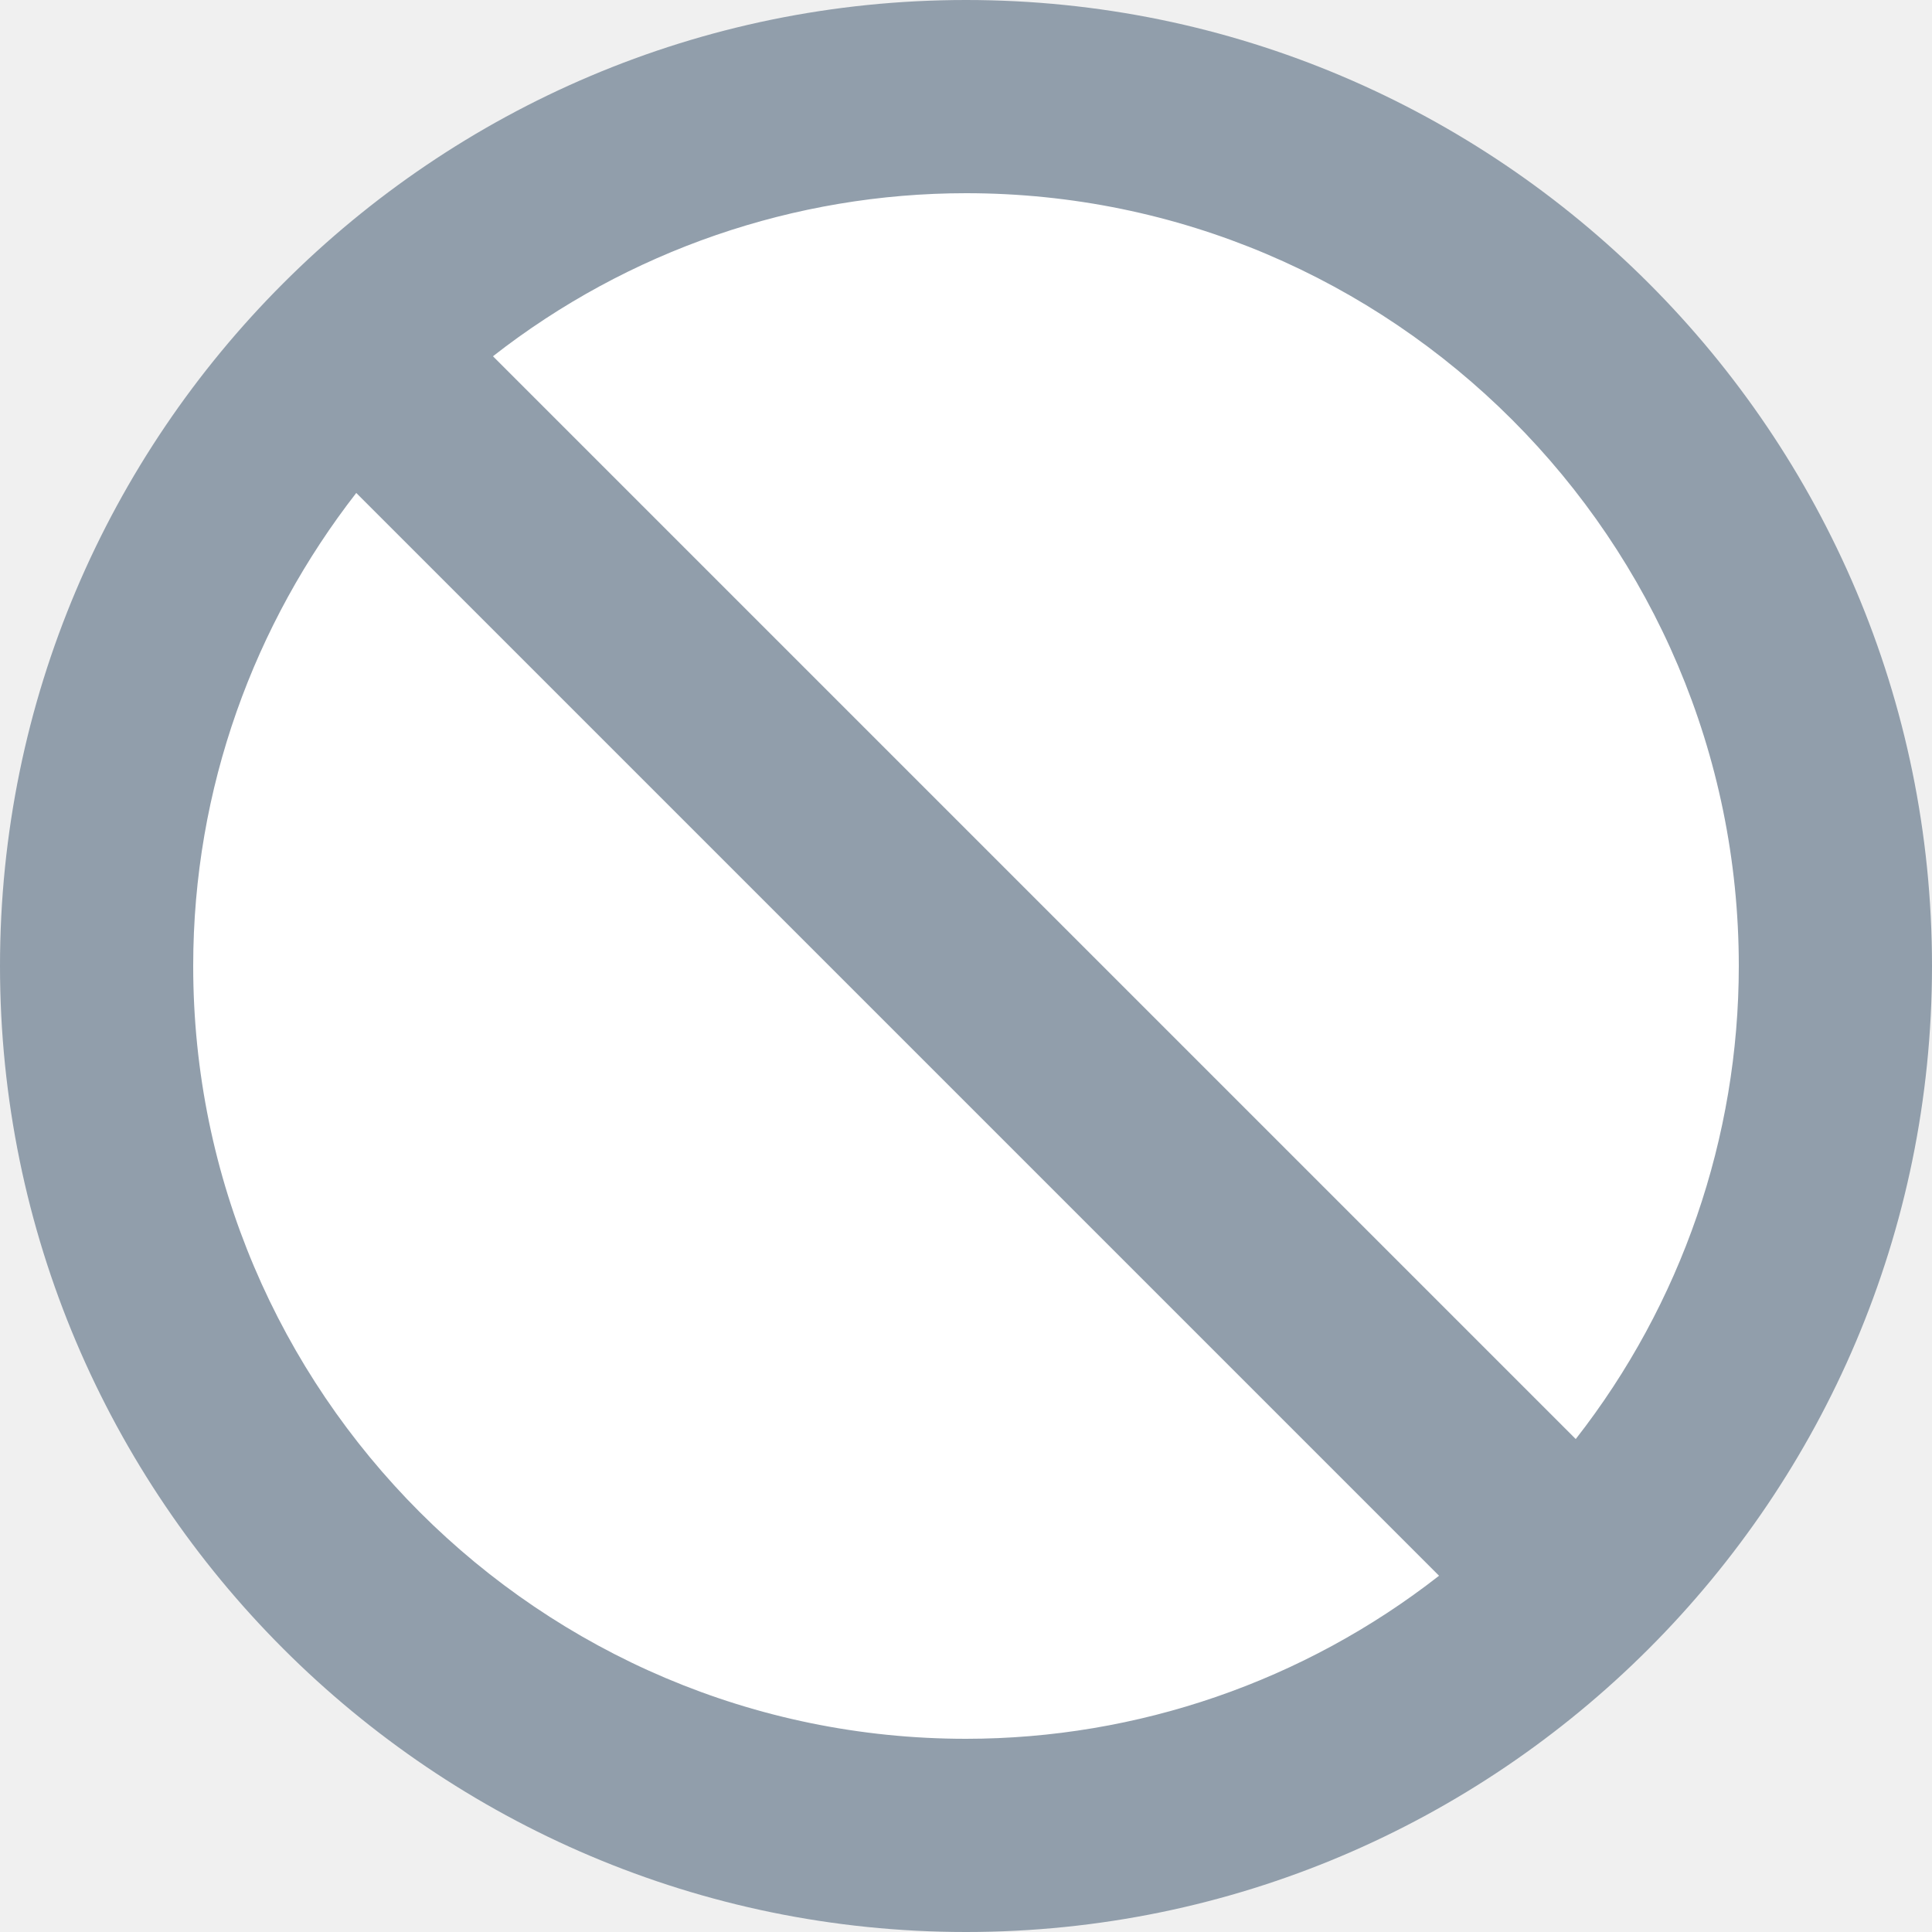
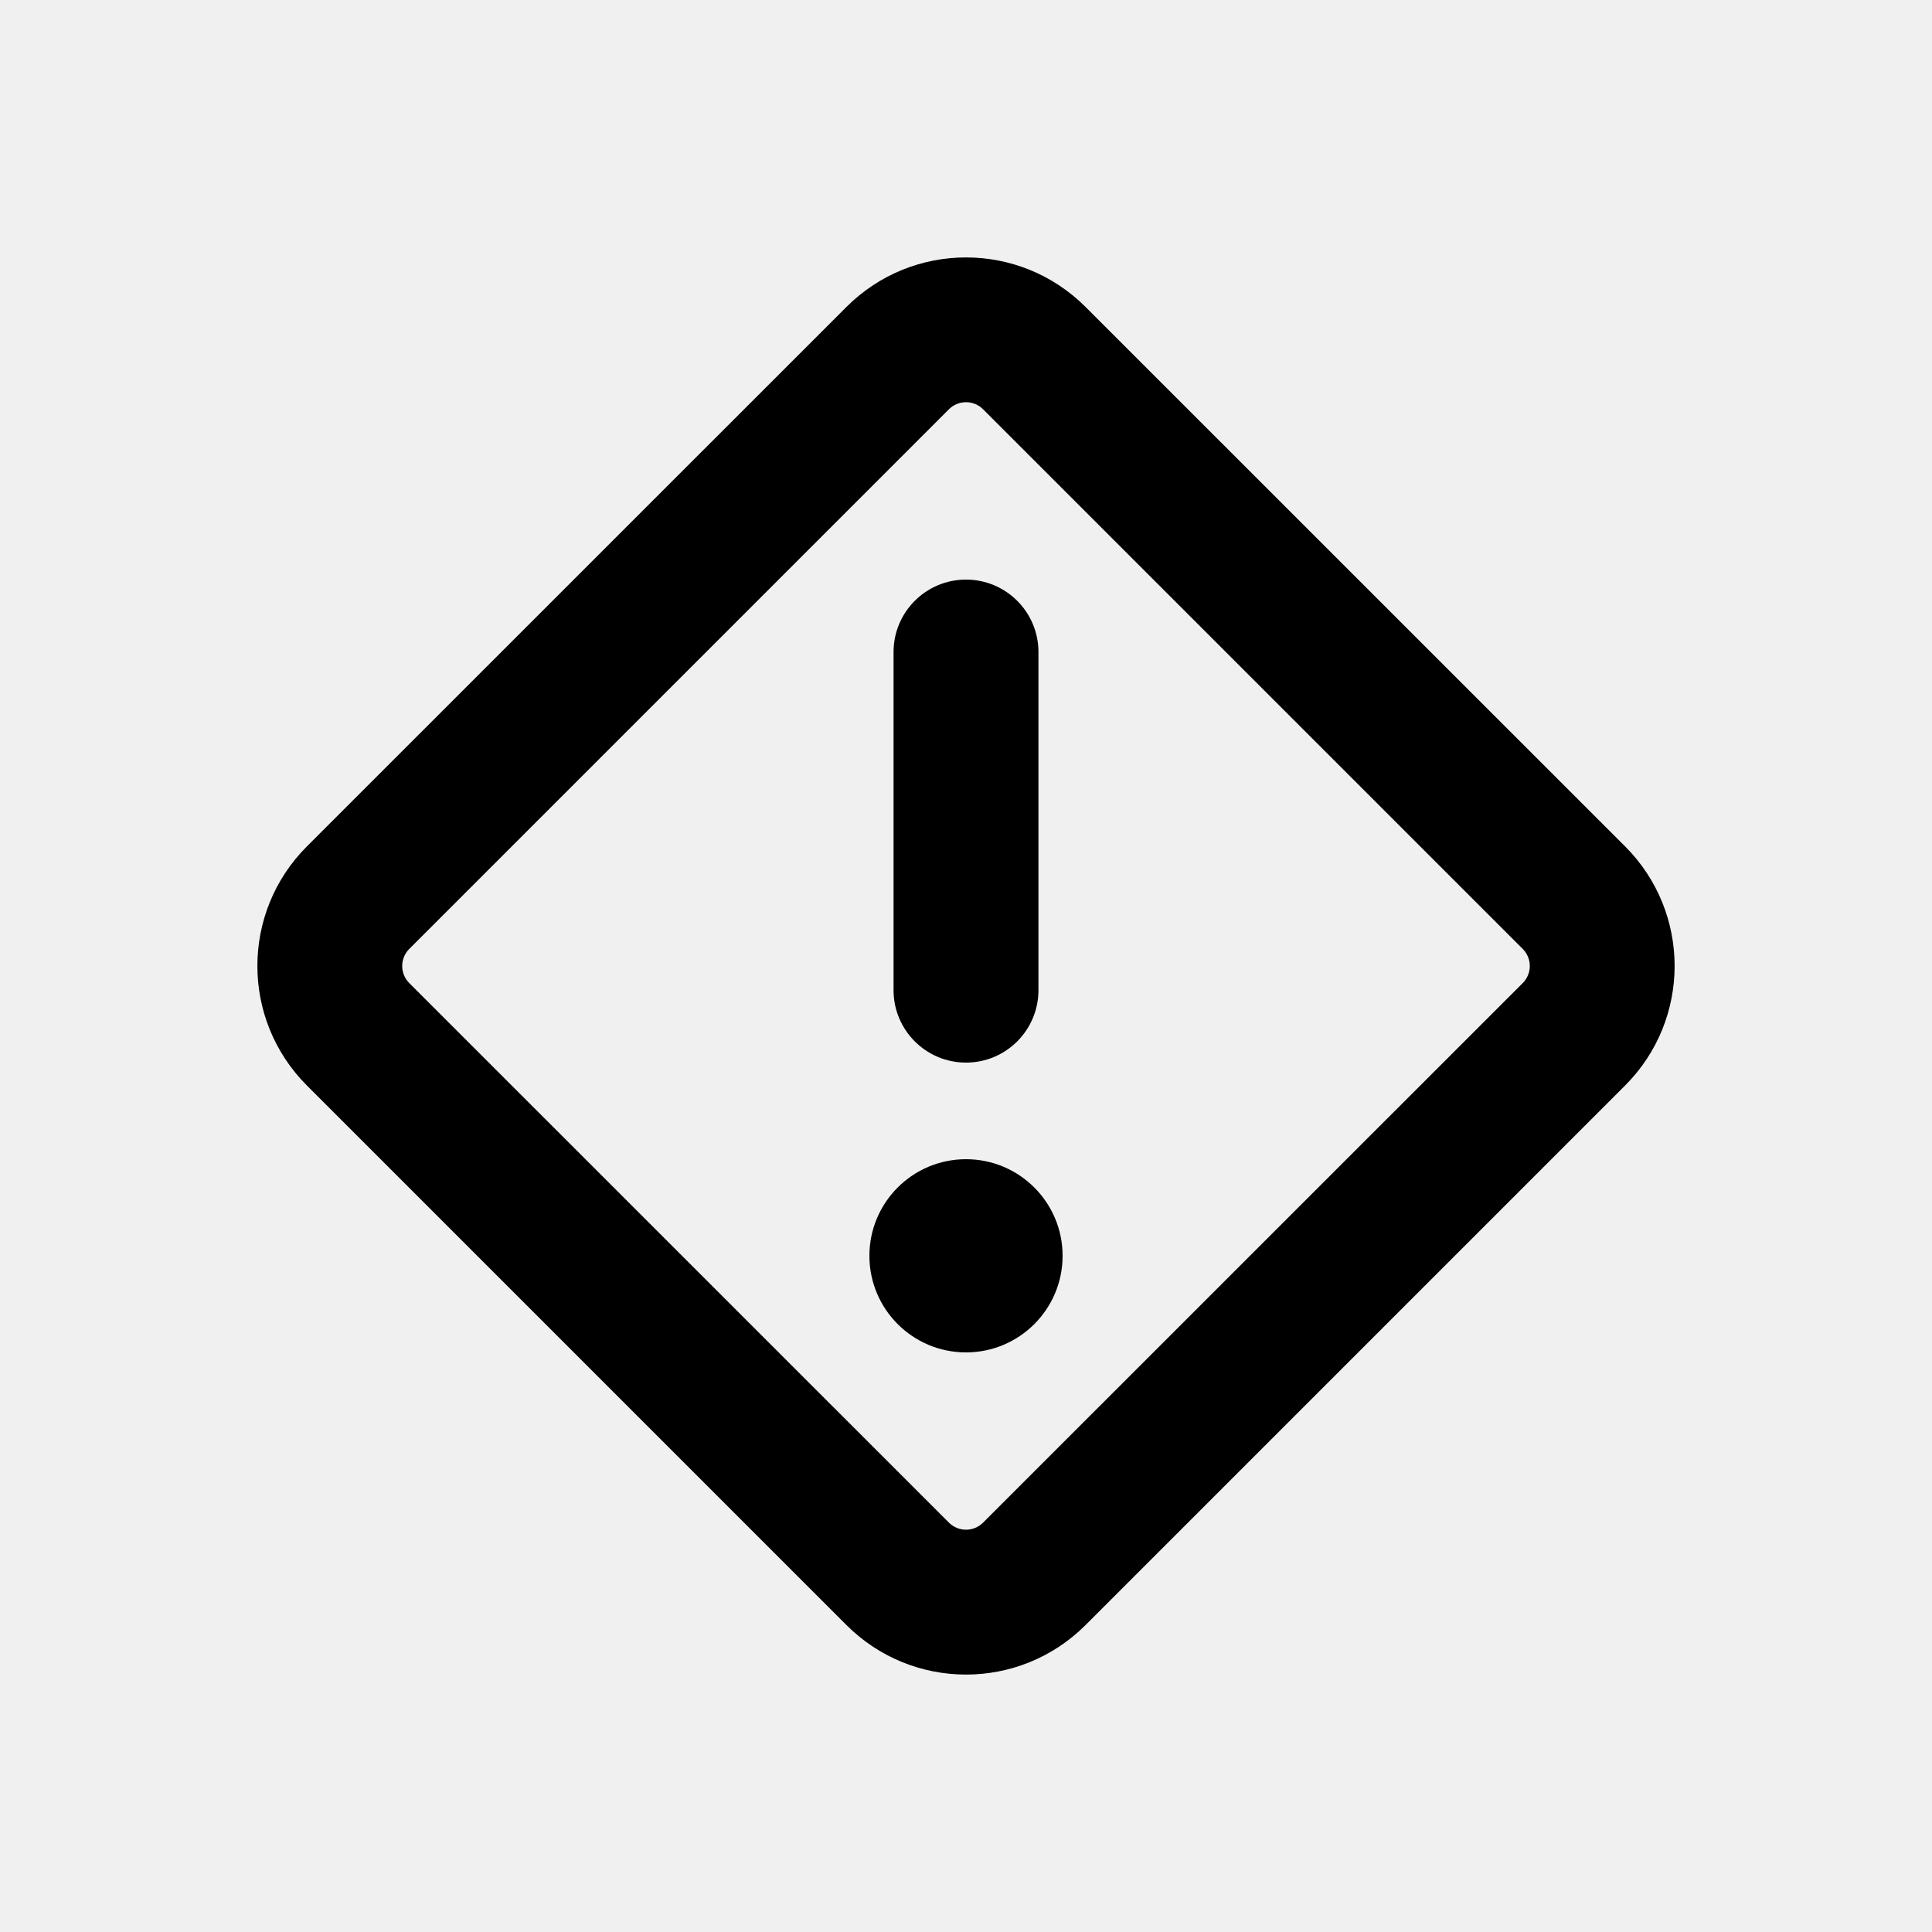
- <svg xmlns="http://www.w3.org/2000/svg" viewBox="0 0 20 20">
-   <g fill="none" fill-rule="evenodd">
-     <circle fill="#FFF" cx="10" cy="10" r="9" />
-     <path d="M2 10c0-1.846.635-3.543 1.688-4.897l11.209 11.209A7.954 7.954 0 0 1 10 18c-4.411 0-8-3.589-8-8m14.312 4.897L5.103 3.688A7.954 7.954 0 0 1 10 2c4.411 0 8 3.589 8 8a7.952 7.952 0 0 1-1.688 4.897M0 10c0 5.514 4.486 10 10 10s10-4.486 10-10S15.514 0 10 0 0 4.486 0 10" fill="#919EAB" />
-   </g>
+ <svg viewBox="0 0 20 20" class="Polaris-Icon__Svg" focusable="false" aria-hidden="true">
+   <path d="M10 6a.75.75 0 0 1 .75.75v3.5a.75.75 0 0 1-1.5 0v-3.5a.75.75 0 0 1 .75-.75Z" />
+   <path d="M11 13a1 1 0 1 1-2 0 1 1 0 0 1 2 0Z" />
+   <path fill-rule="evenodd" d="M11.237 3.177a1.75 1.75 0 0 0-2.474 0l-5.586 5.585a1.75 1.75 0 0 0 0 2.475l5.586 5.586a1.75 1.75 0 0 0 2.474 0l5.586-5.586a1.75 1.75 0 0 0 0-2.475l-5.586-5.585Zm-1.414 1.06a.25.25 0 0 1 .354 0l5.586 5.586a.25.25 0 0 1 0 .354l-5.586 5.585a.25.25 0 0 1-.354 0l-5.586-5.585a.25.25 0 0 1 0-.354l5.586-5.586Z" />
</svg>
